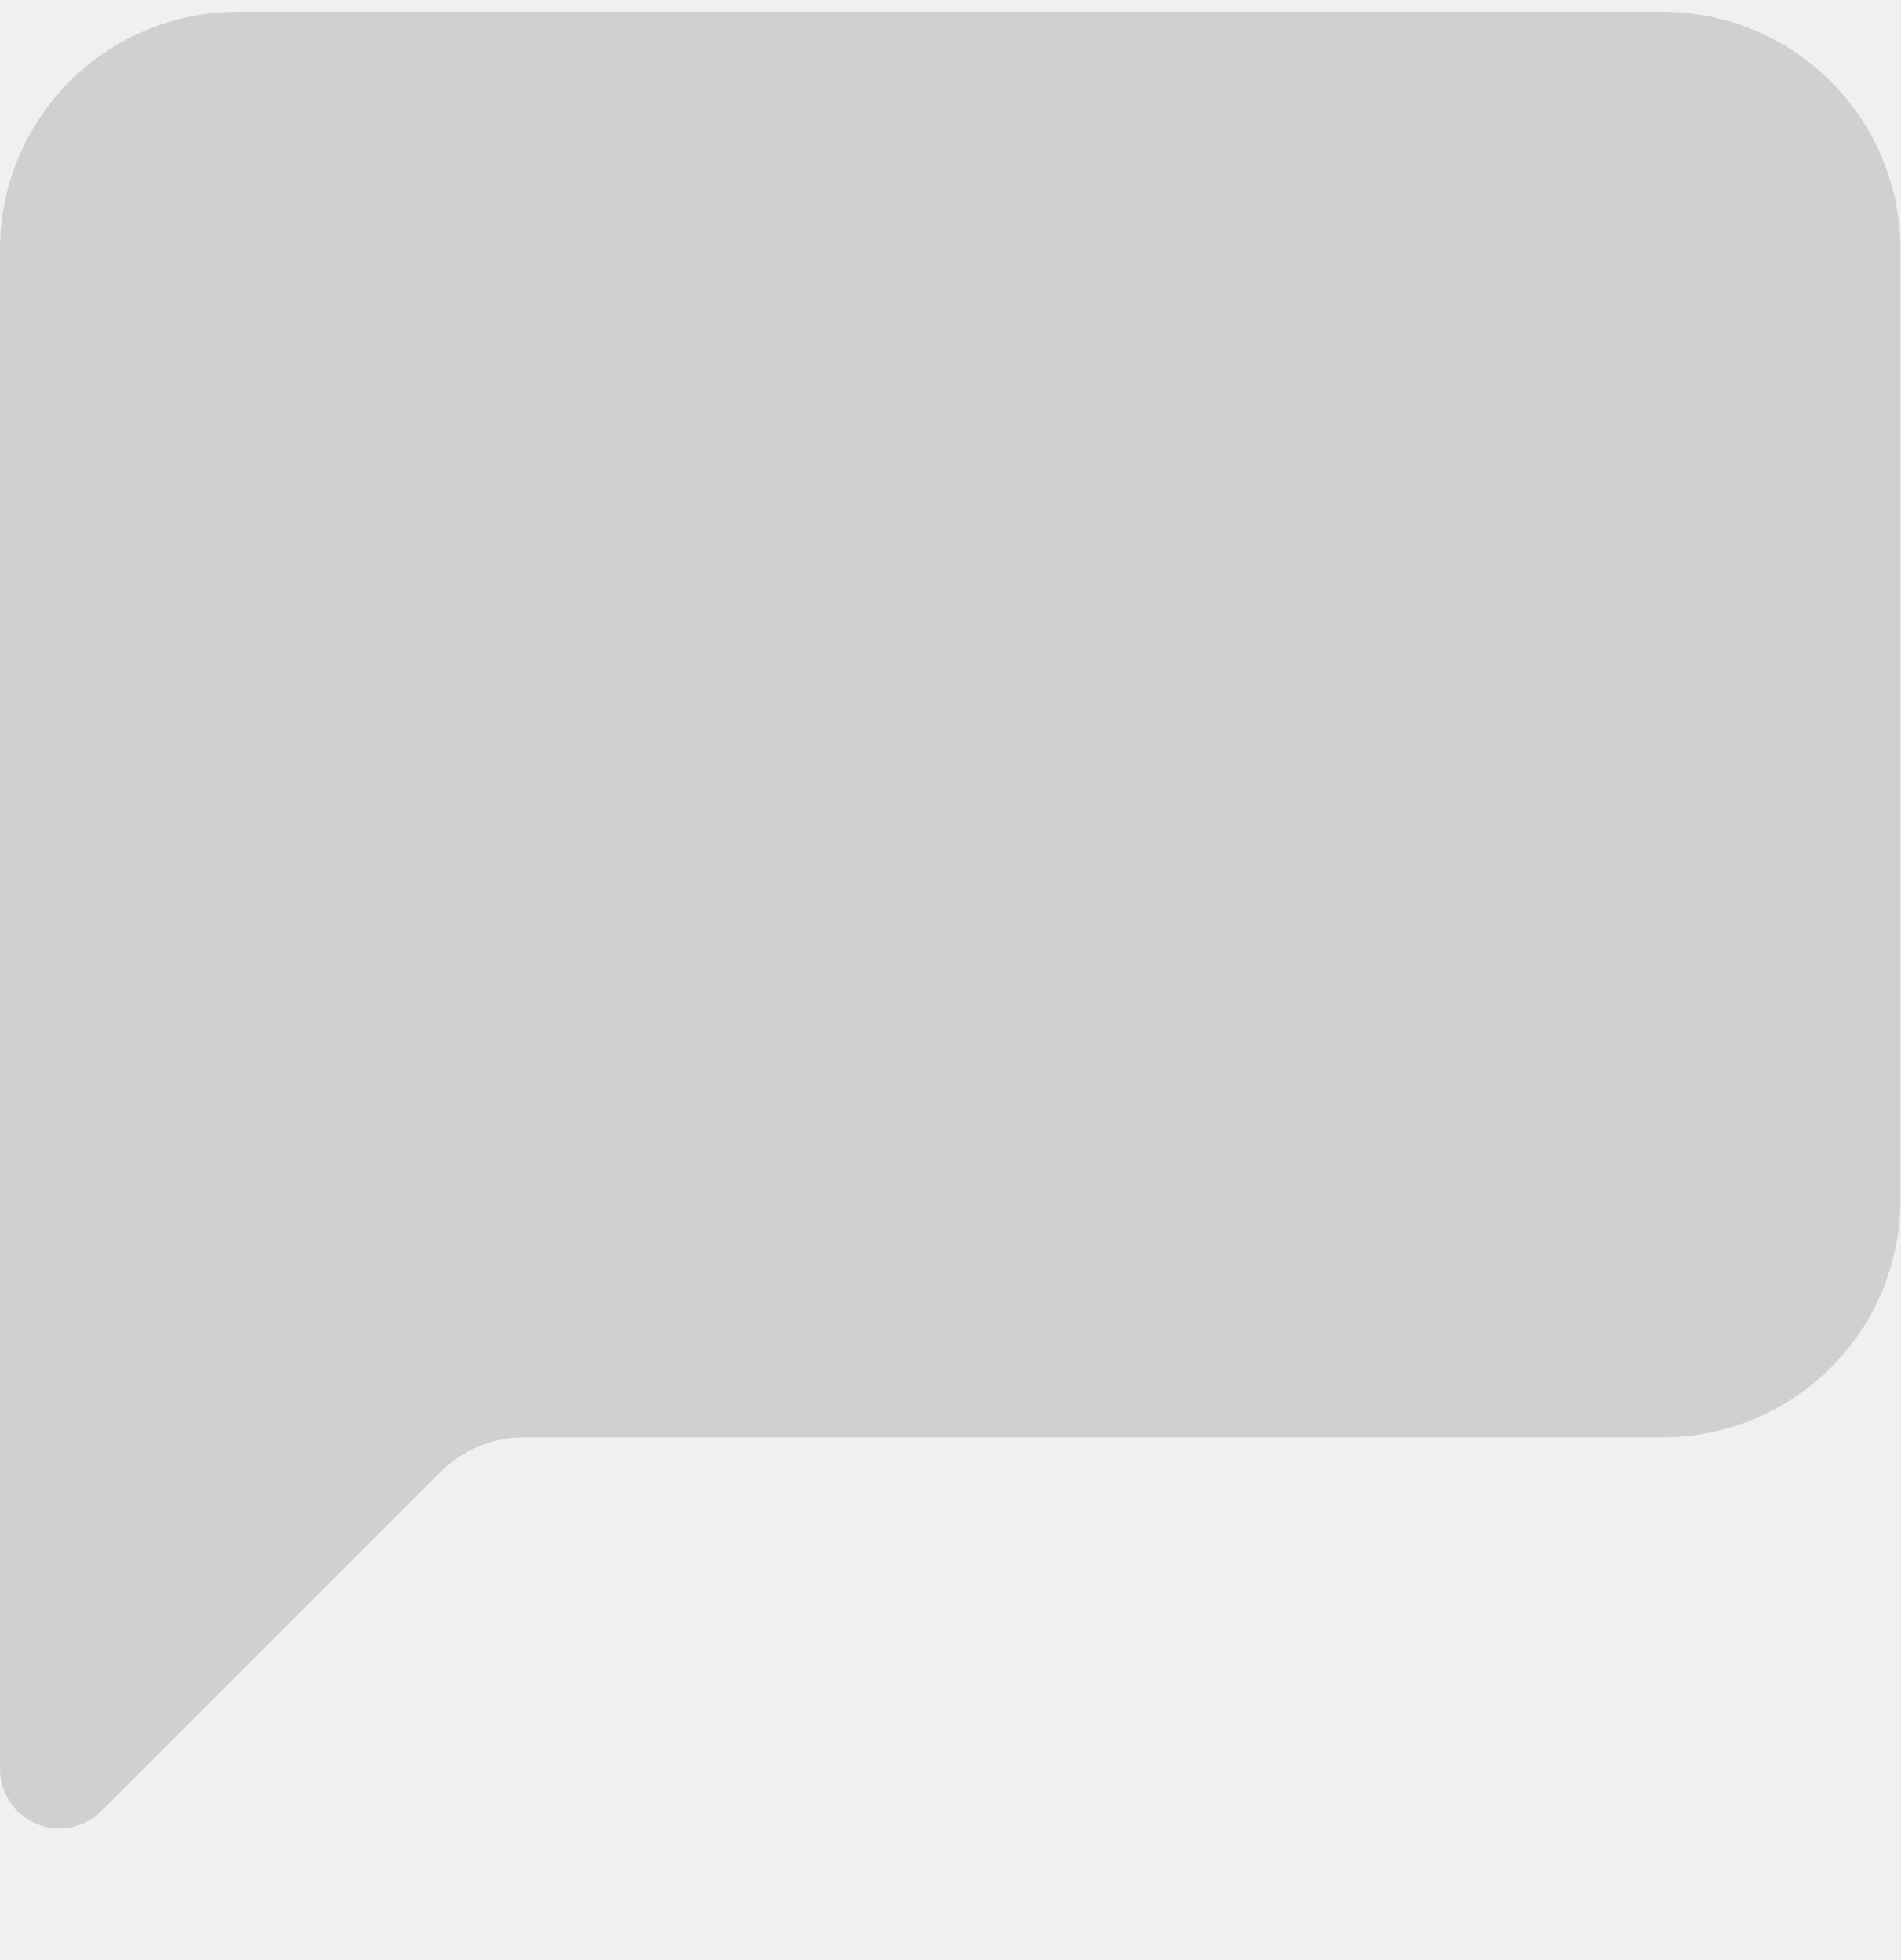
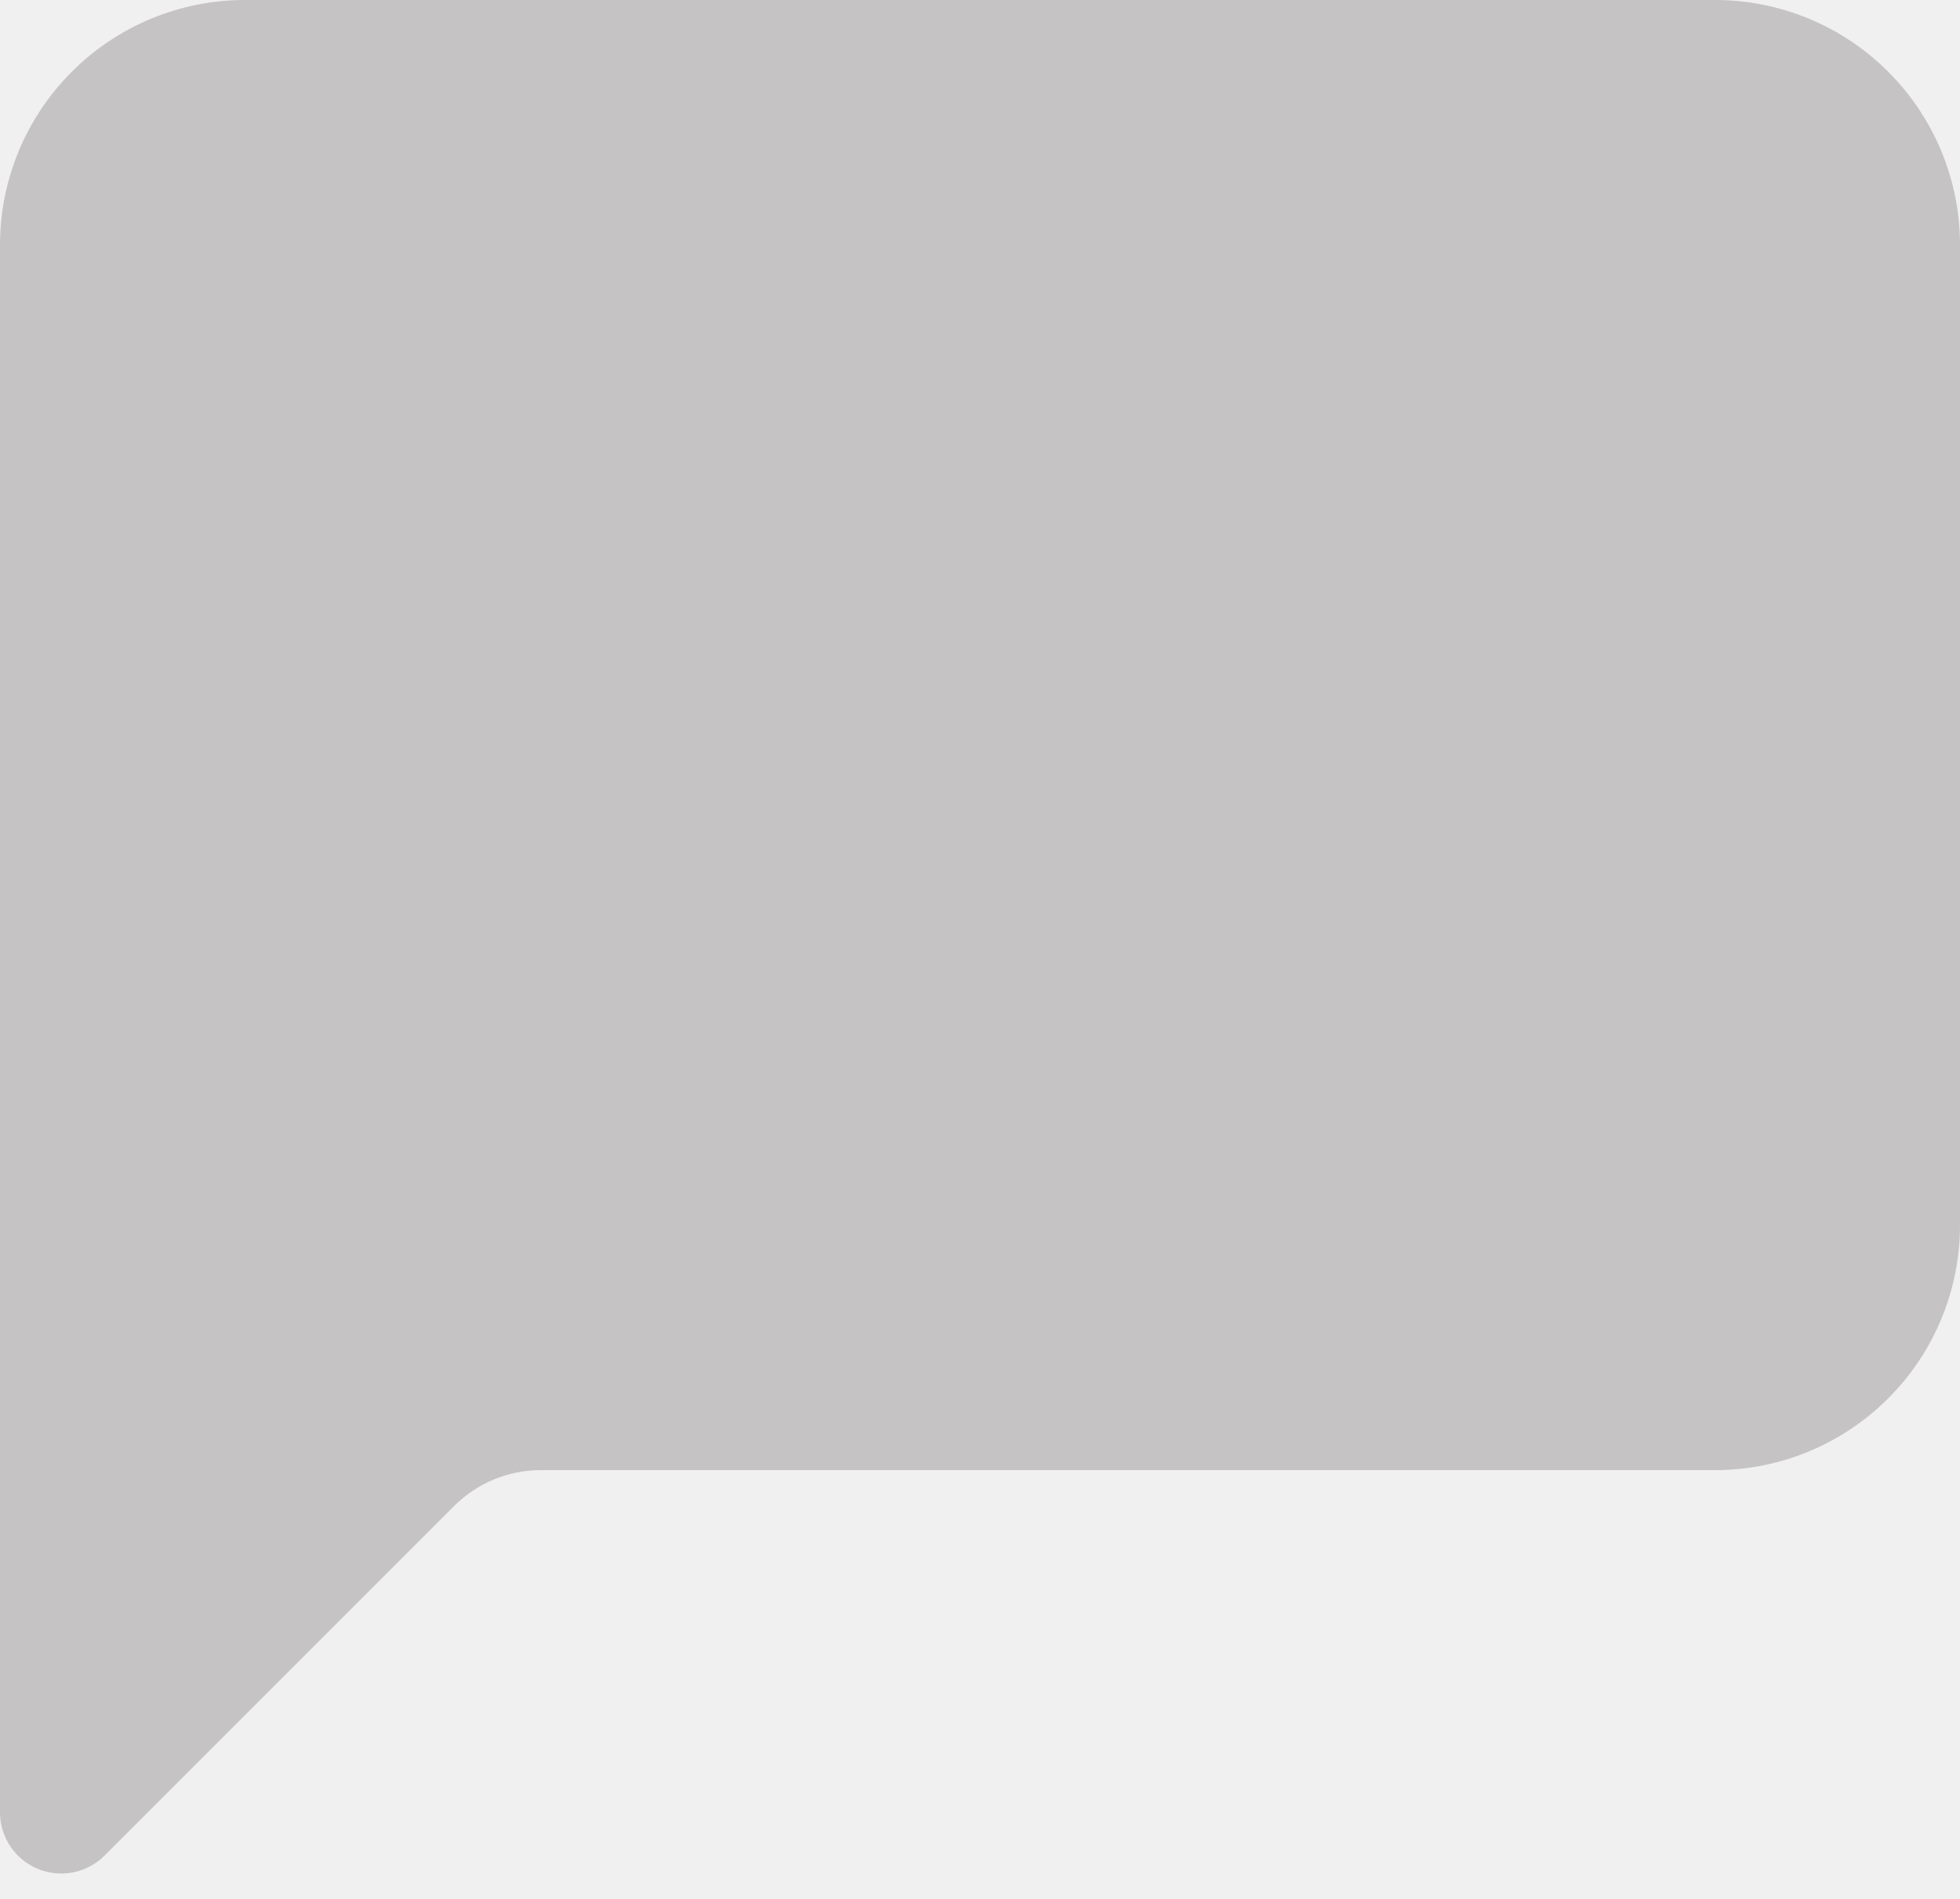
- <svg xmlns="http://www.w3.org/2000/svg" width="32" height="33" viewBox="0 0 32 33" fill="none">
-   <g clip-path="url(#clip0)">
-     <path d="M4 0.199C2.939 0.199 1.922 0.62 1.172 1.371C0.421 2.121 0 3.138 0 4.199L0 29.785C4.20298e-05 29.983 0.059 30.176 0.169 30.341C0.279 30.505 0.435 30.633 0.618 30.709C0.801 30.785 1.002 30.804 1.196 30.765C1.39 30.727 1.568 30.631 1.708 30.491L7.414 24.785C7.789 24.41 8.298 24.199 8.828 24.199H28C29.061 24.199 30.078 23.777 30.828 23.027C31.579 22.277 32 21.26 32 20.199V4.199C32 3.138 31.579 2.121 30.828 1.371C30.078 0.62 29.061 0.199 28 0.199L4 0.199Z" fill="#9A9797" fill-opacity="0.37" />
-   </g>
-   <defs>
-     <clipPath id="clip0">
-       <rect width="32" height="32" fill="white" transform="translate(0 0.198975)" />
-     </clipPath>
-   </defs>
+ <svg xmlns="http://www.w3.org/2000/svg" width="32" height="31" viewBox="0 0 32 31" fill="none">
+   <path d="M4 0C2.939 0 1.922 0.421 1.172 1.172C0.421 1.922 0 2.939 0 4L0 29.586C4.20298e-05 29.784 0.059 29.977 0.169 30.142C0.279 30.306 0.435 30.434 0.618 30.51C0.801 30.585 1.002 30.605 1.196 30.566C1.39 30.528 1.568 30.432 1.708 30.292L7.414 24.586C7.789 24.211 8.298 24 8.828 24H28C29.061 24 30.078 23.579 30.828 22.828C31.579 22.078 32 21.061 32 20V4C32 2.939 31.579 1.922 30.828 1.172C30.078 0.421 29.061 0 28 0L4 0Z" fill="#9A9797" fill-opacity="0.5" />
</svg>
